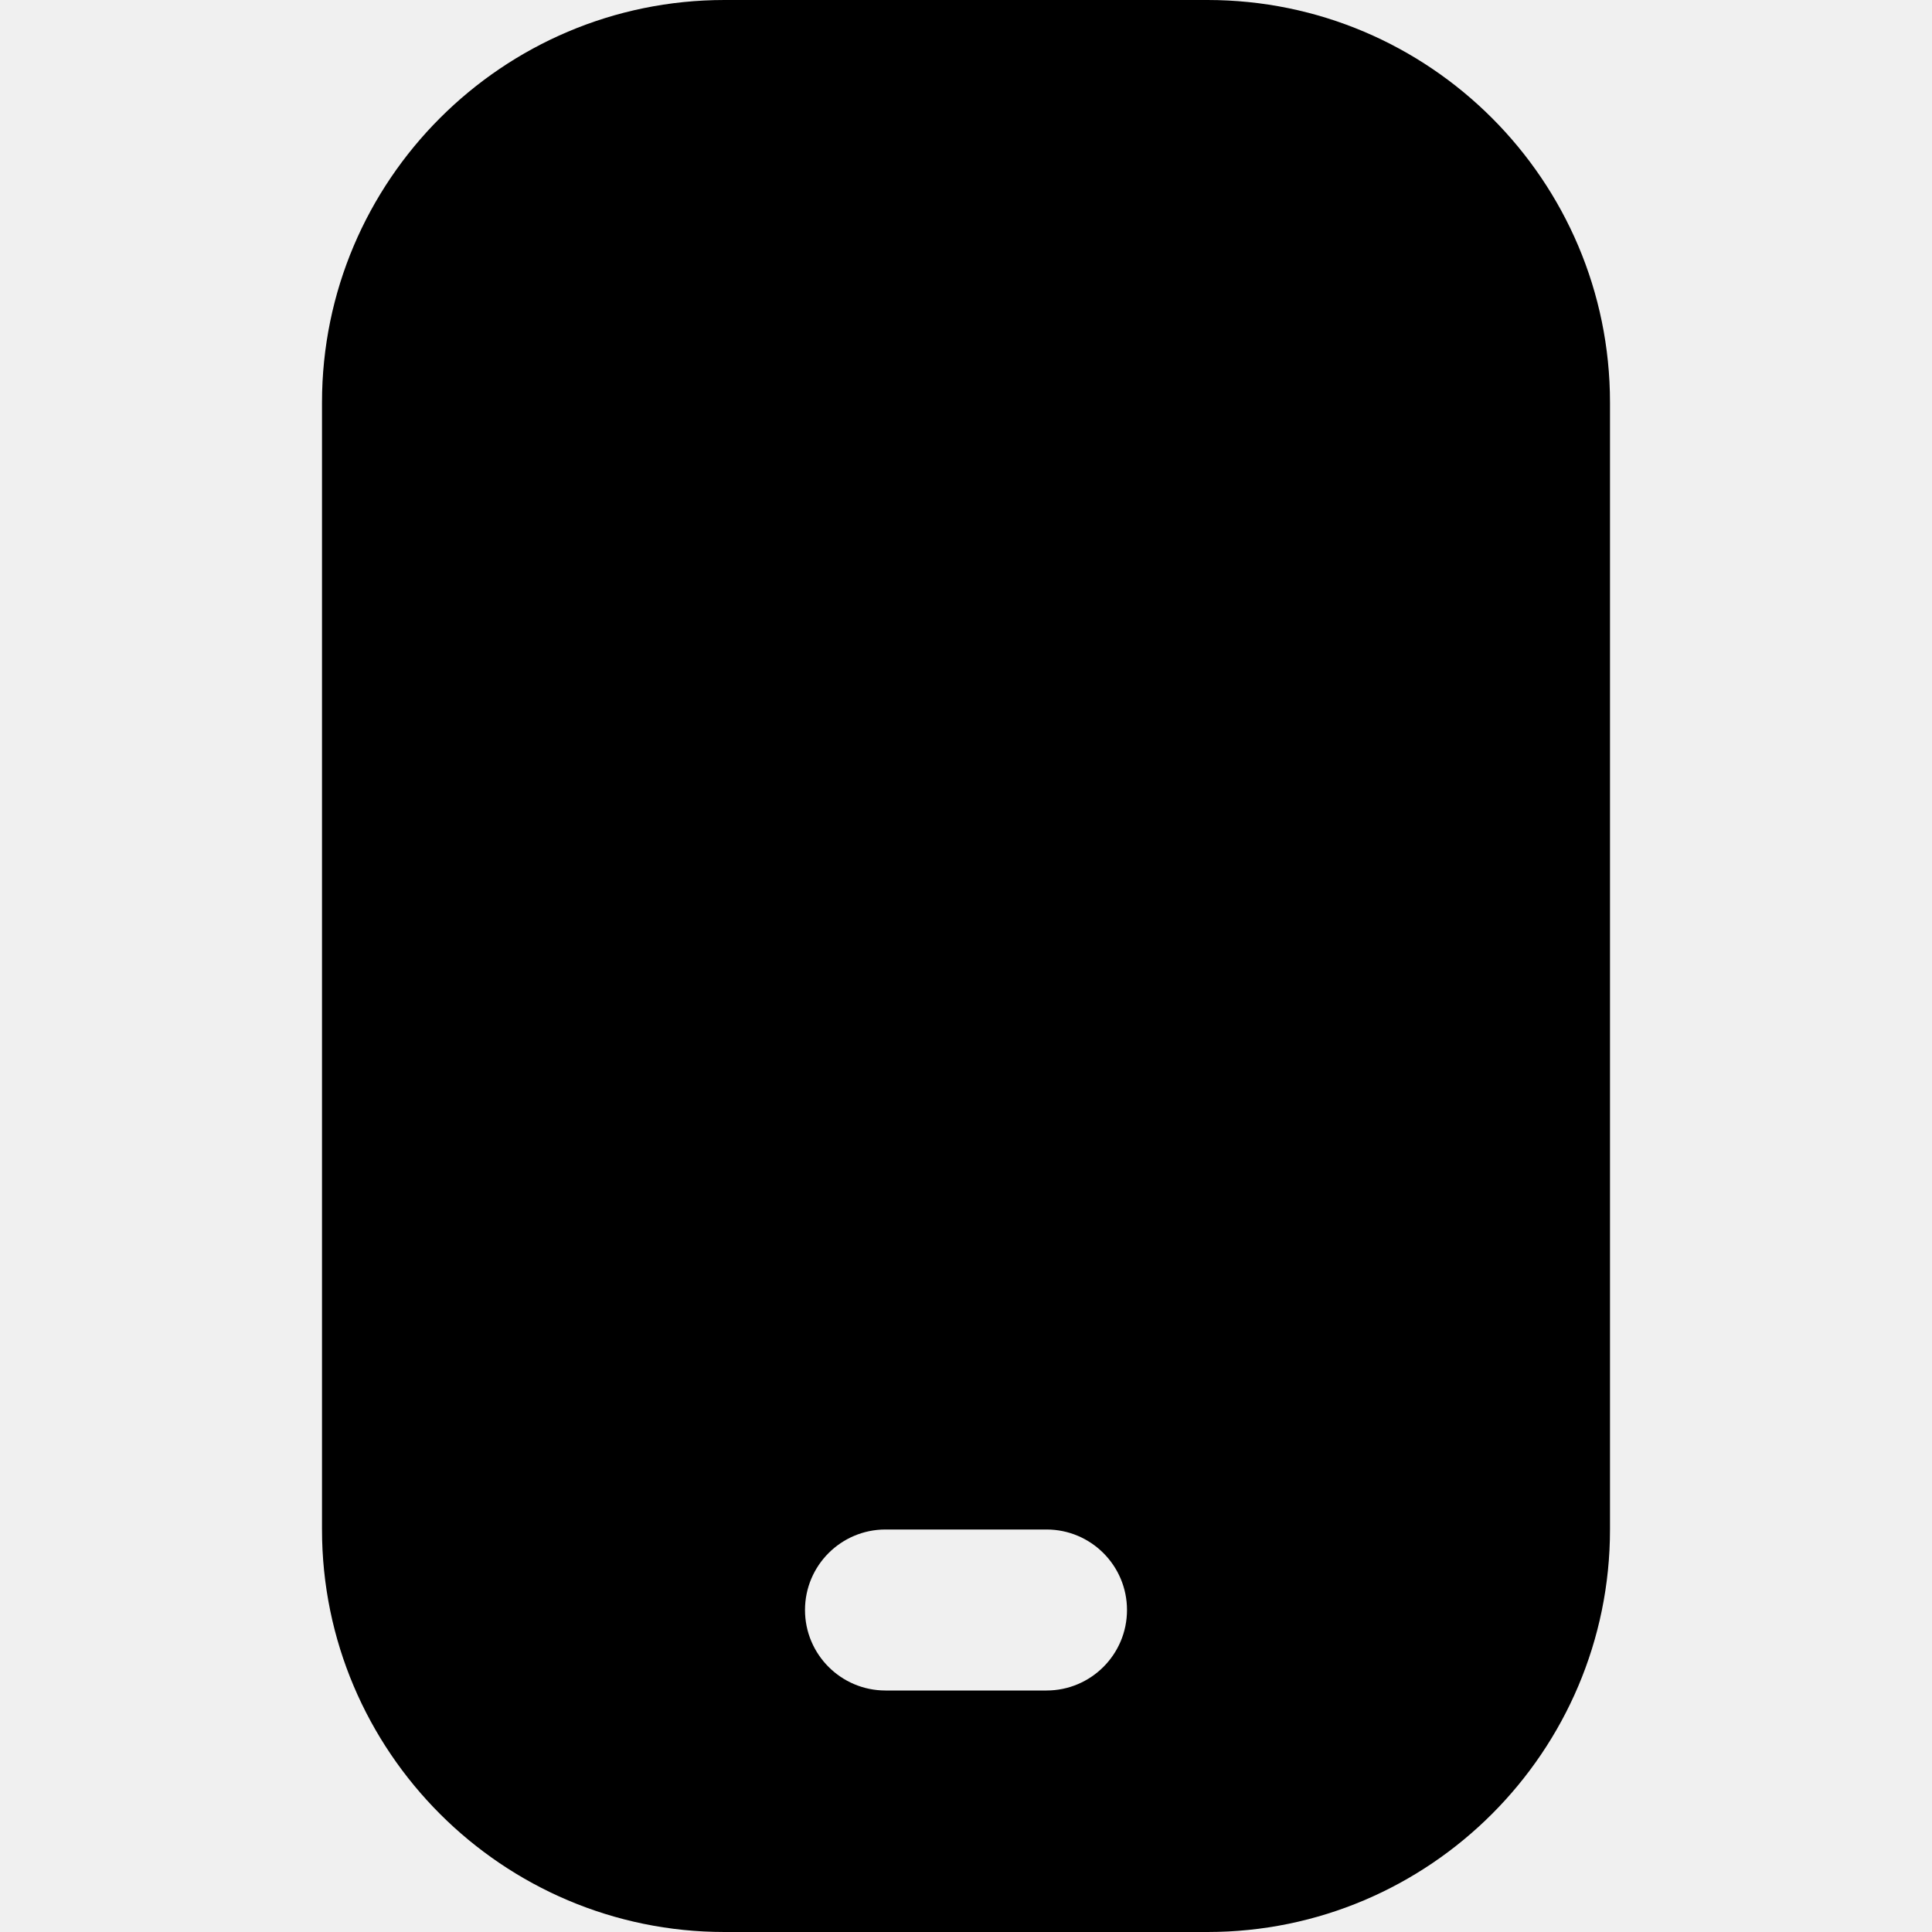
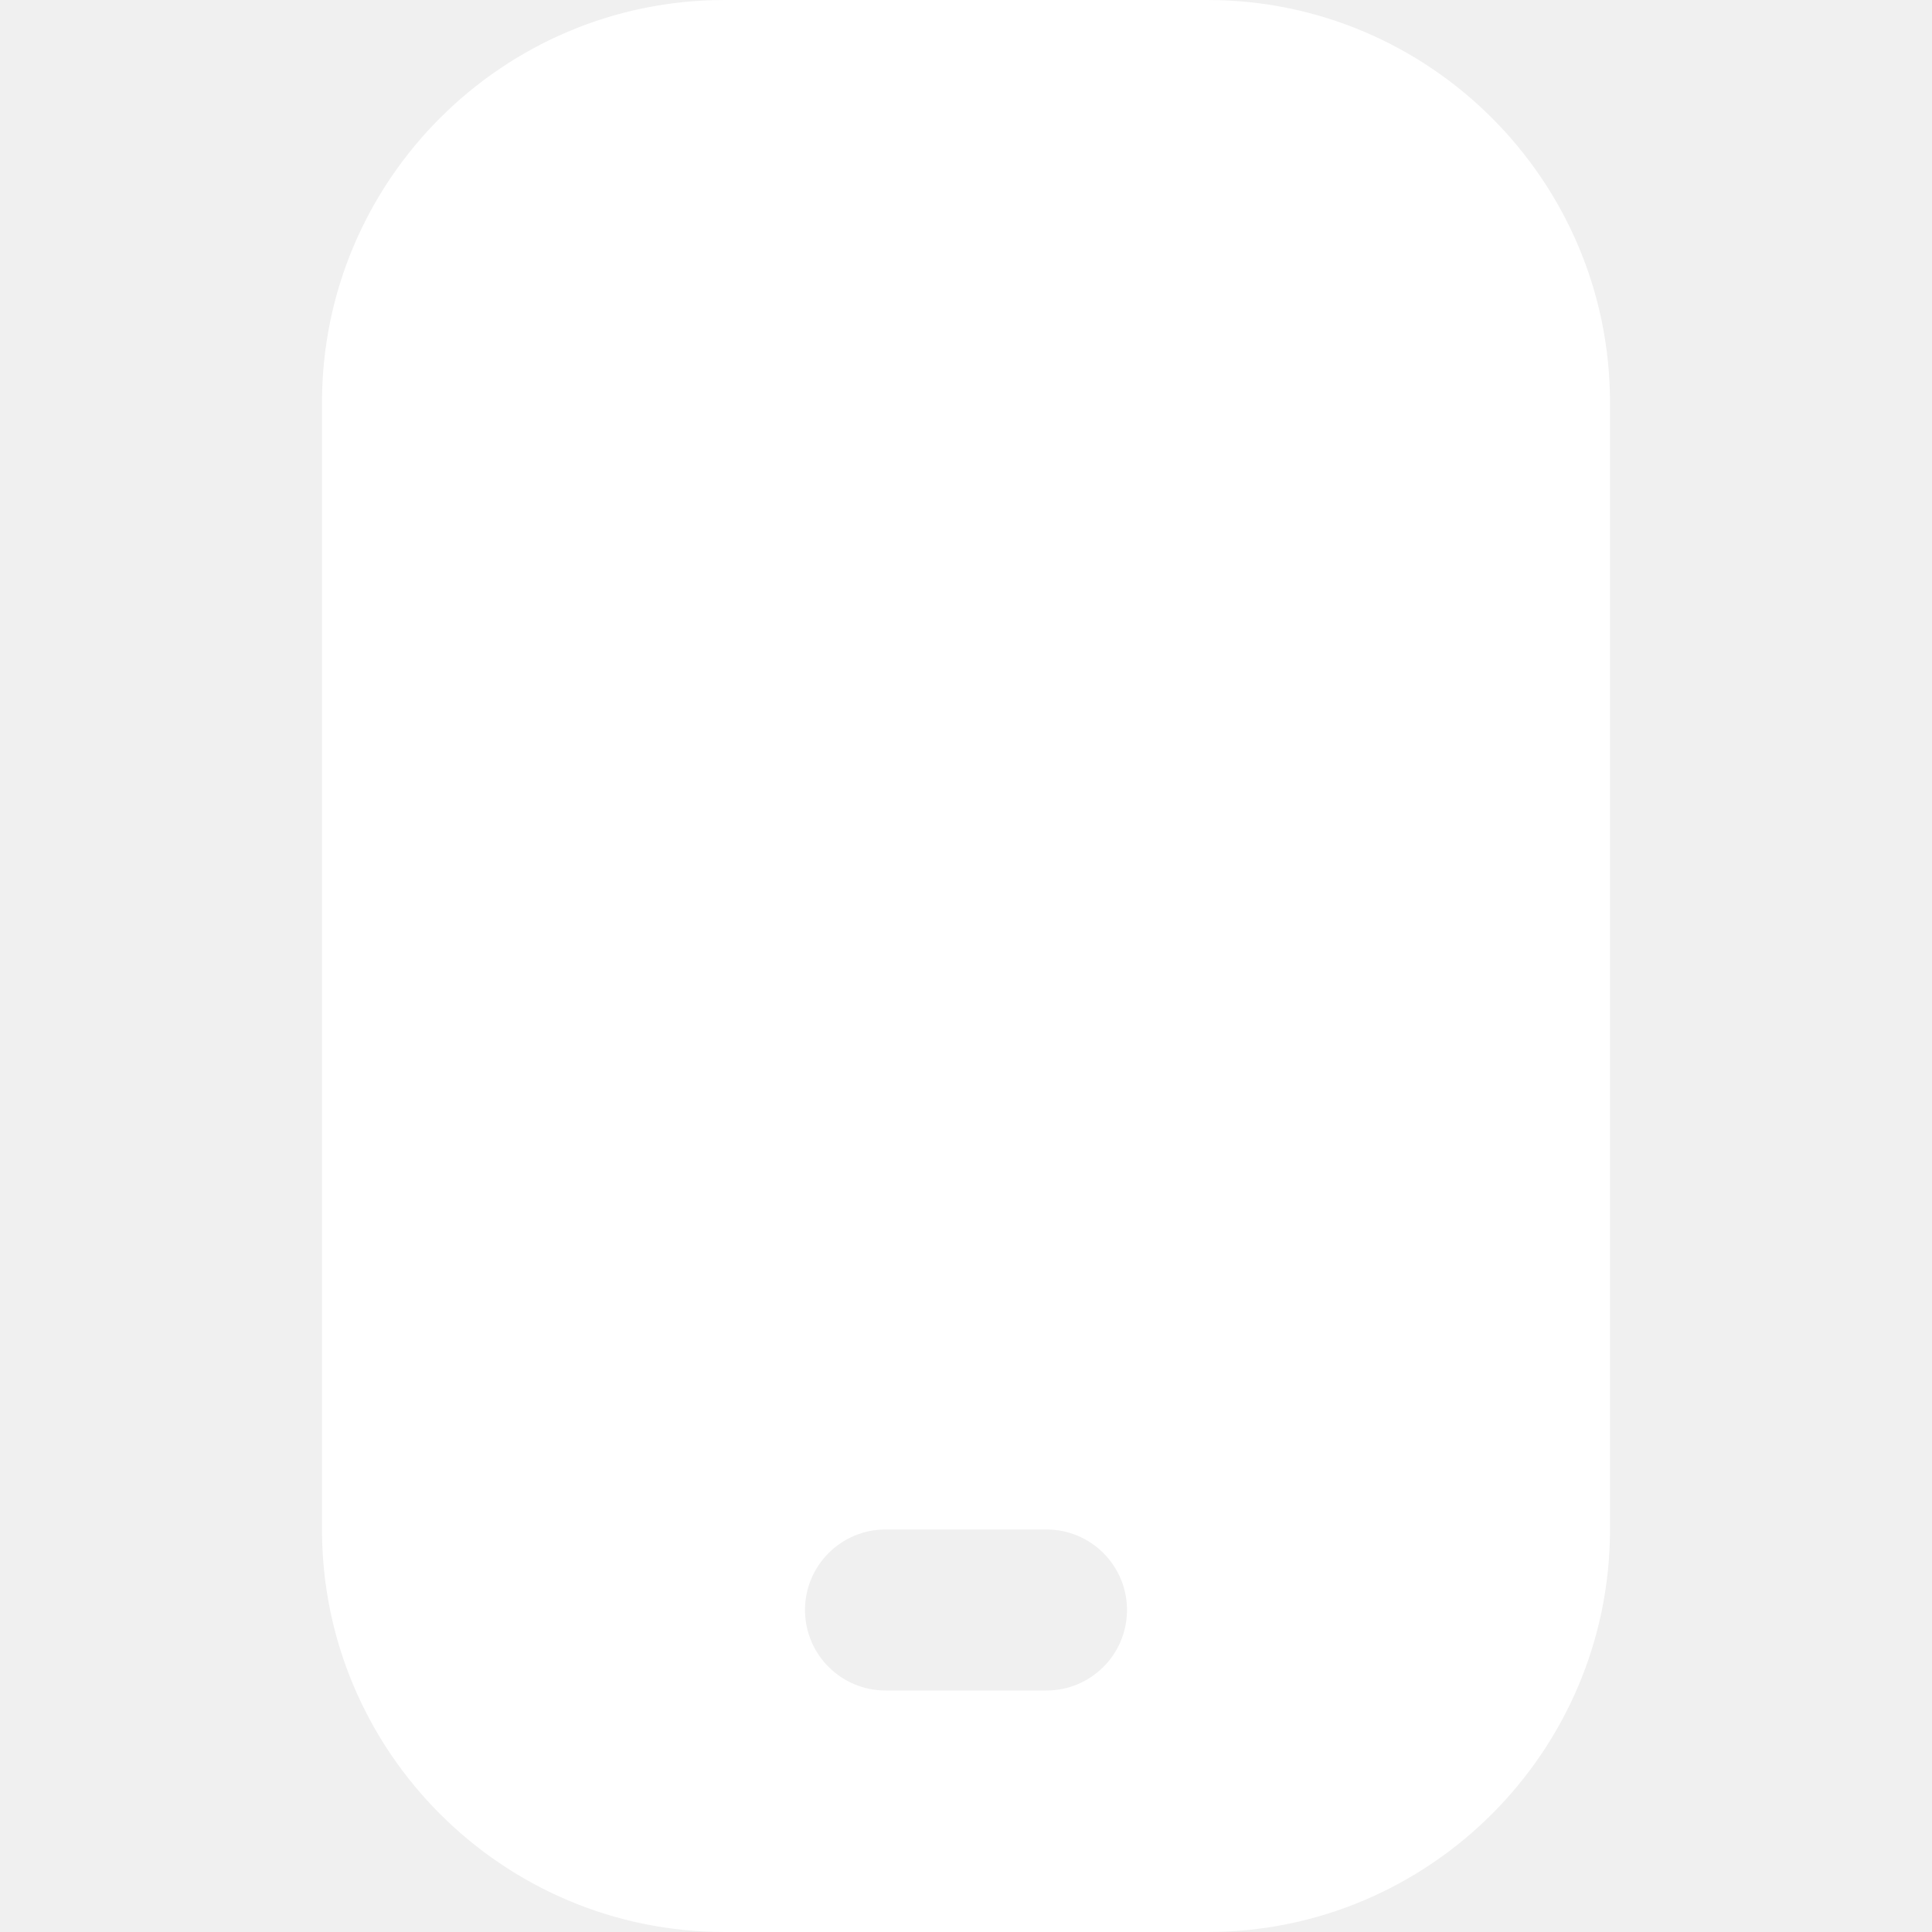
<svg xmlns="http://www.w3.org/2000/svg" id="Layer_1" data-name="Layer 1" viewBox="0 0 24 24" width="512" height="512">
-   <path d="M15,0h-6c-2.757,0-5,2.243-5,5v14c0,2.757,2.243,5,5,5h6c2.757,0,5-2.243,5-5V5c0-2.757-2.243-5-5-5Zm-2,21h-2c-.552,0-1-.448-1-1s.448-1,1-1h2c.552,0,1,.448,1,1s-.448,1-1,1Z" />
+   <path d="M15,0h-6c-2.757,0-5,2.243-5,5v14c0,2.757,2.243,5,5,5h6c2.757,0,5-2.243,5-5V5c0-2.757-2.243-5-5-5Zm-2,21h-2c-.552,0-1-.448-1-1s.448-1,1-1h2c.552,0,1,.448,1,1s-.448,1-1,1Z" fill="#fff" />
</svg>
